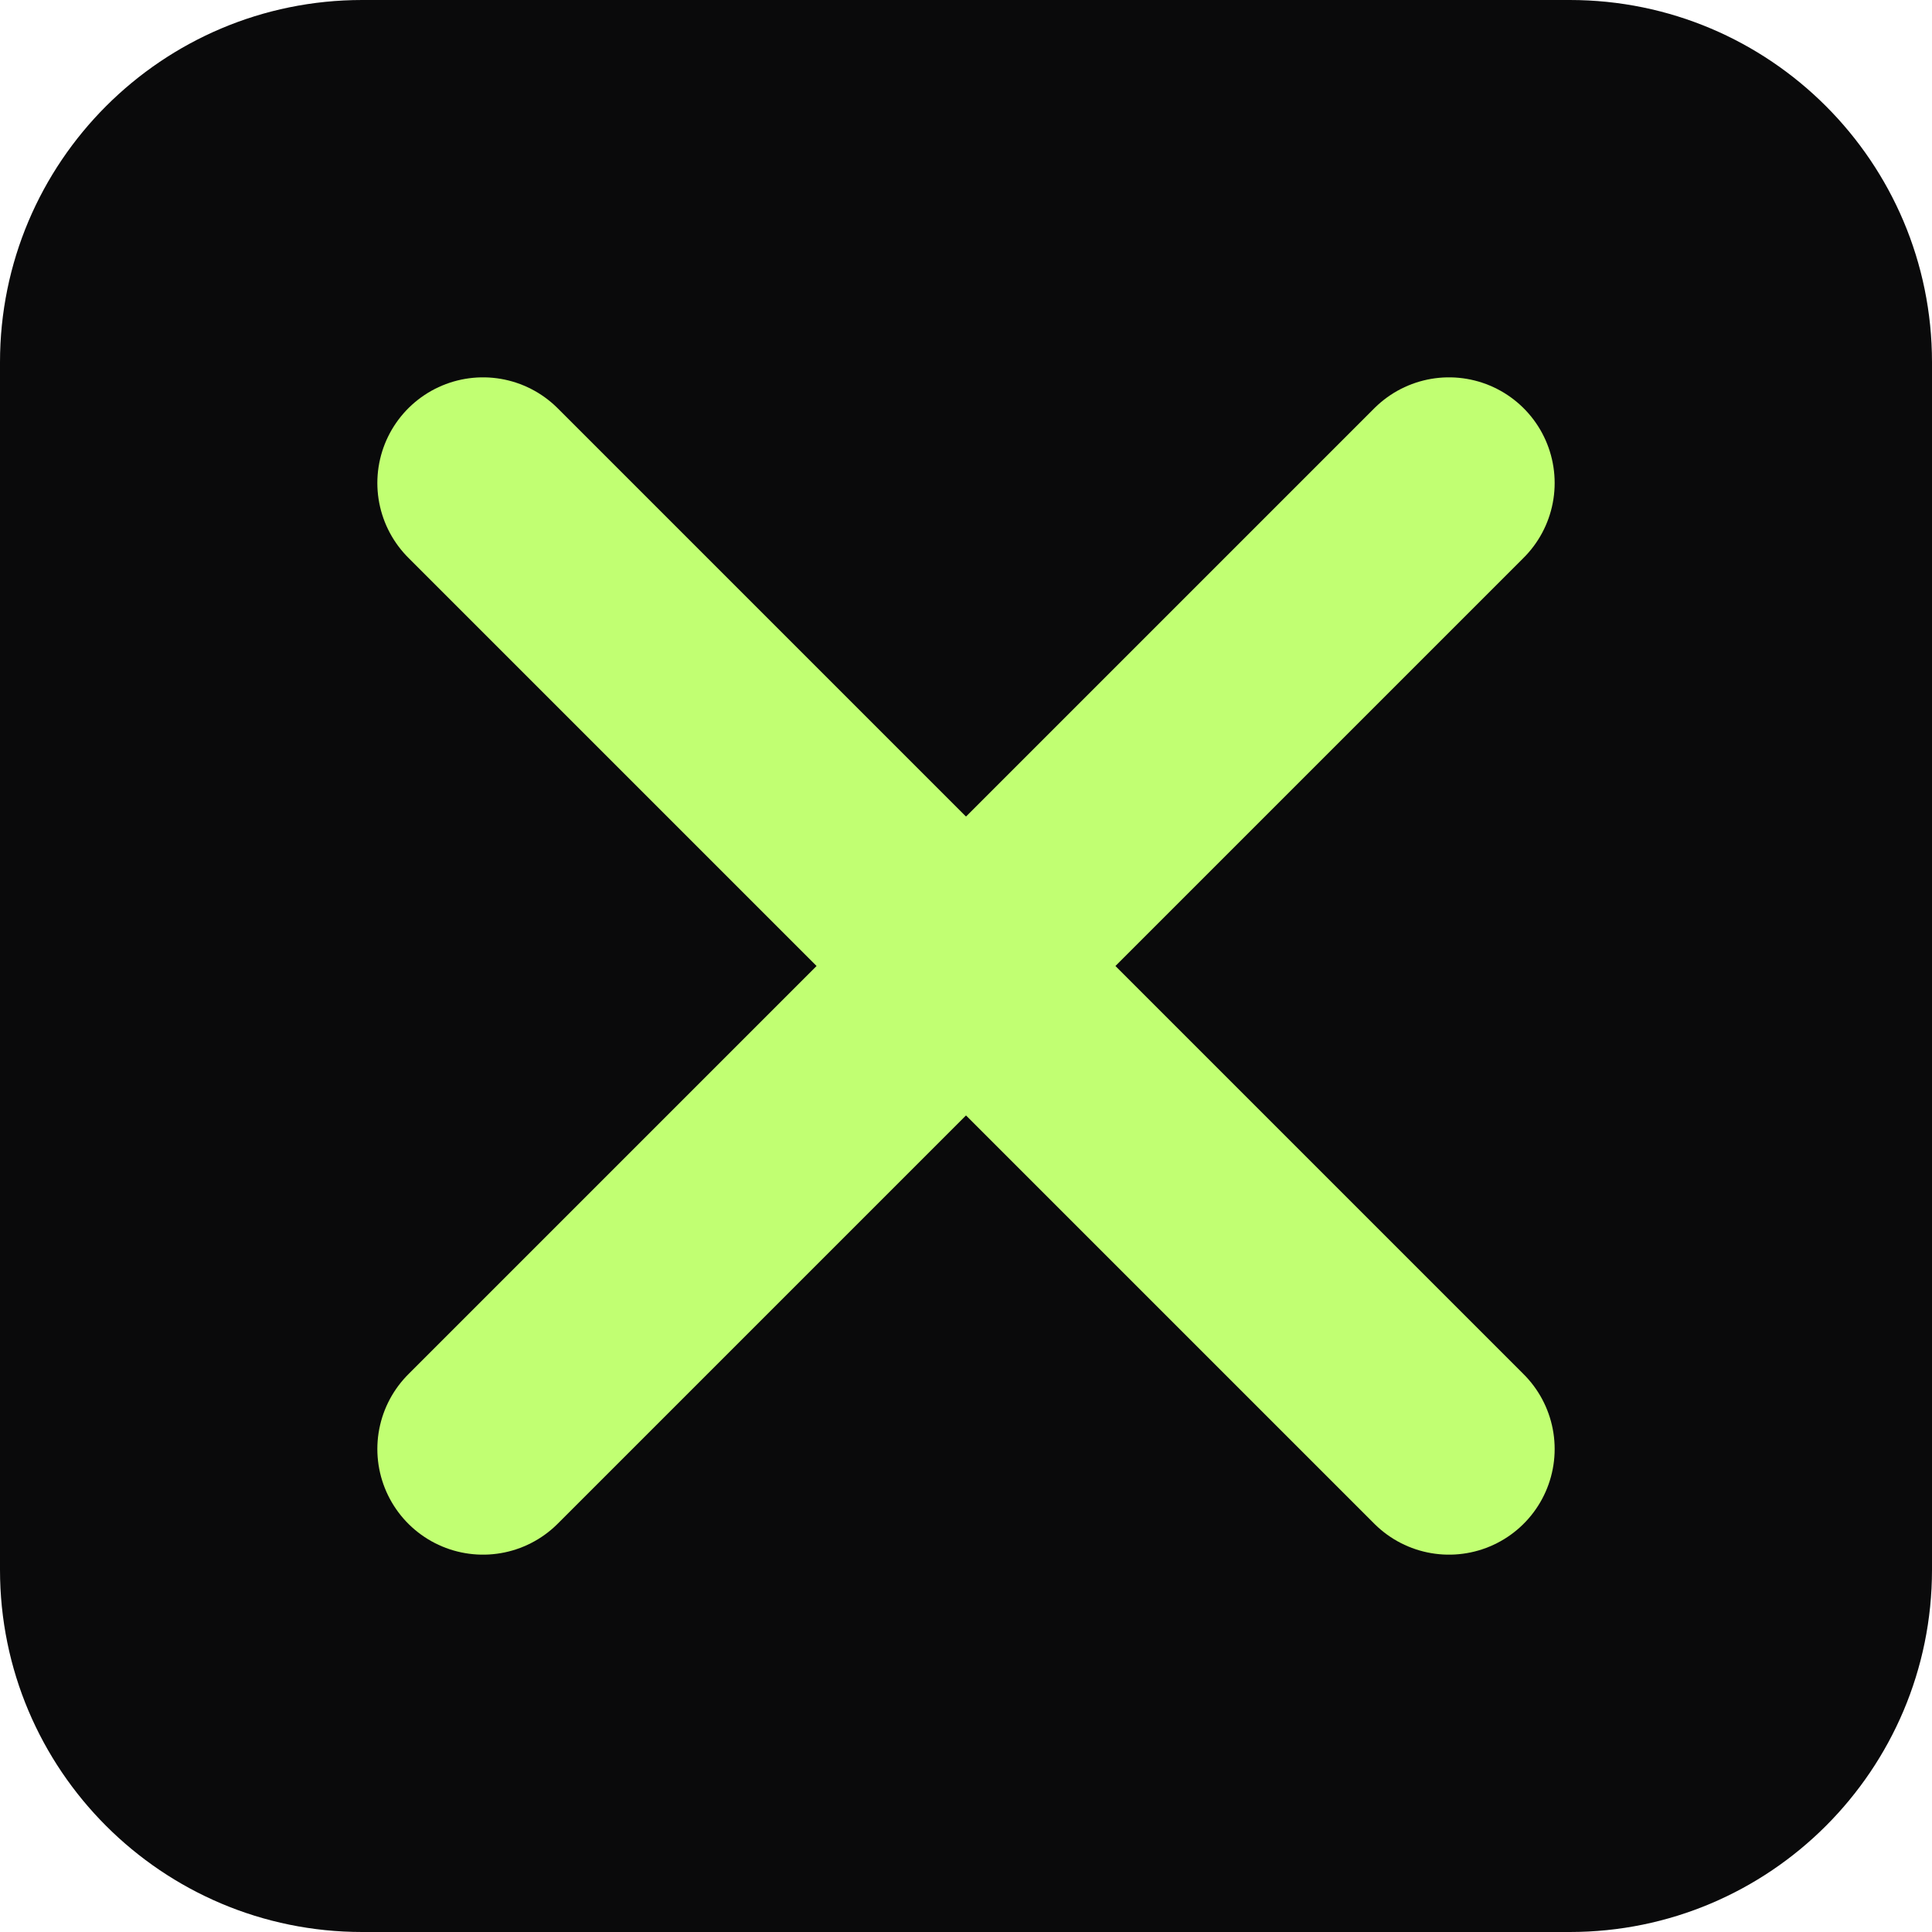
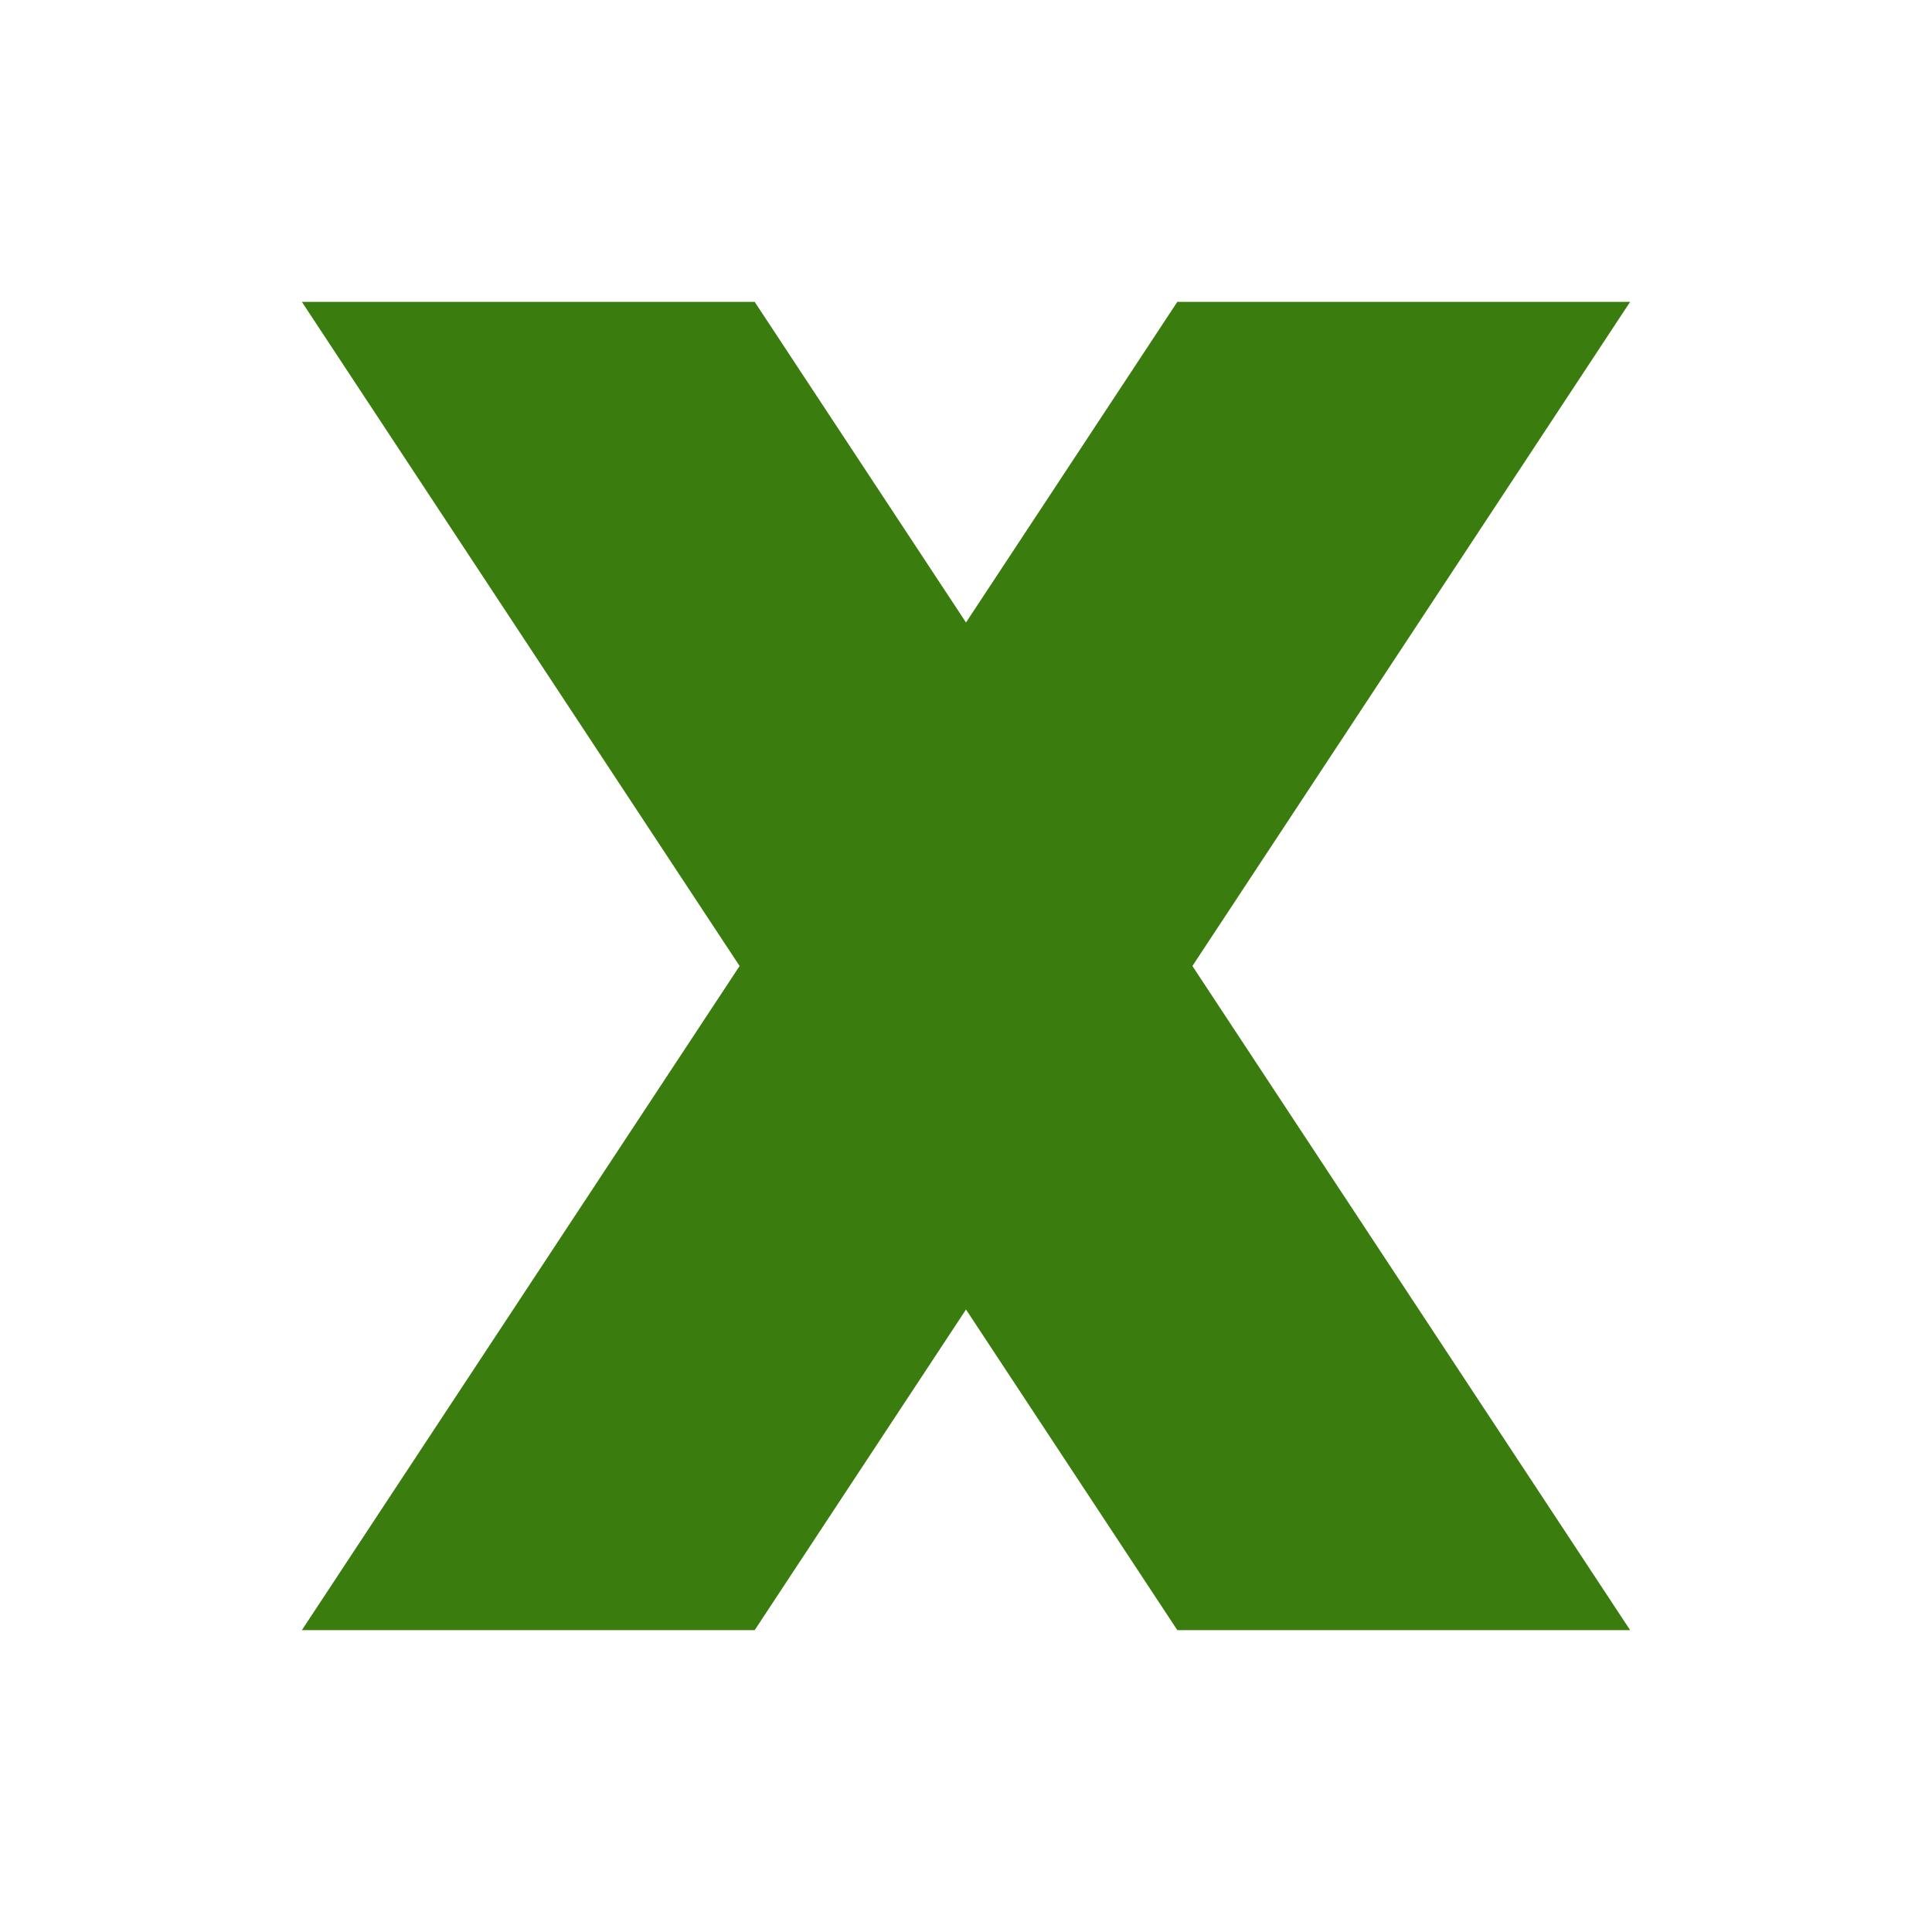
<svg xmlns="http://www.w3.org/2000/svg" viewBox="0 0 32 32" width="32" height="32">
-   <rect width="32" height="32" rx="6" fill="#0A0A0B" />
-   <path d="M8 8L16 16L8 24" stroke="#C1FF72" stroke-width="3.5" stroke-linecap="round" stroke-linejoin="round" fill="none" />
-   <path d="M24 8L16 16L24 24" stroke="#C1FF72" stroke-width="3.5" stroke-linecap="round" stroke-linejoin="round" fill="none" />
+   <style>
+     path { fill: #3A7D0E; }
+     @media (prefers-color-scheme: dark) { path { fill: #C1FF72; } }
+   </style>
+   <path d="M5 5h7.5l14.5 22h-7.5zM19.5 5H27L12.5 27H5z" />
</svg>
